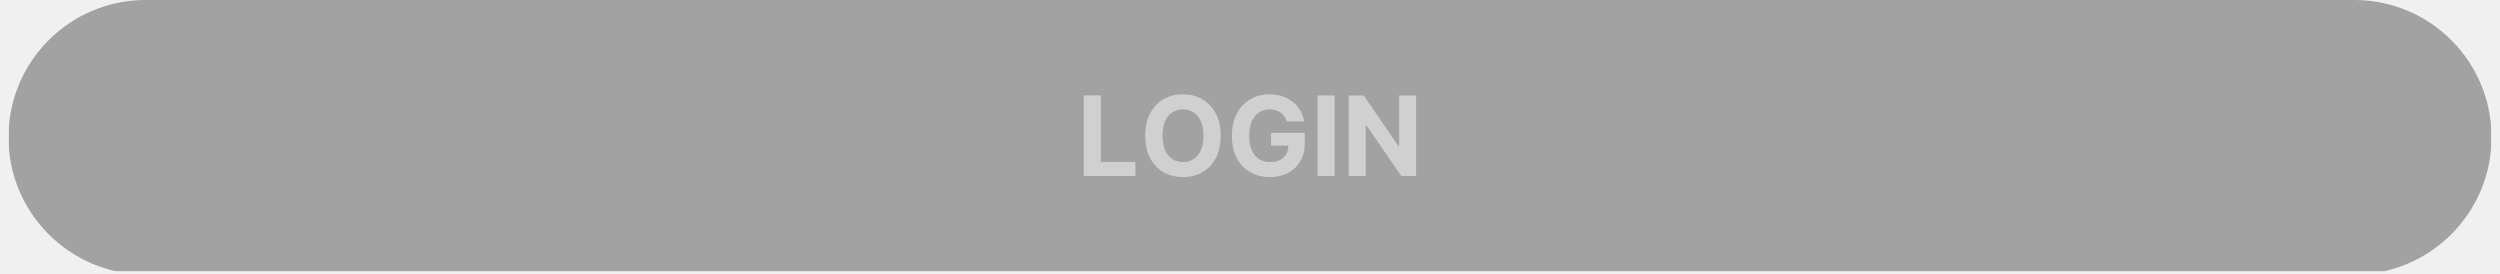
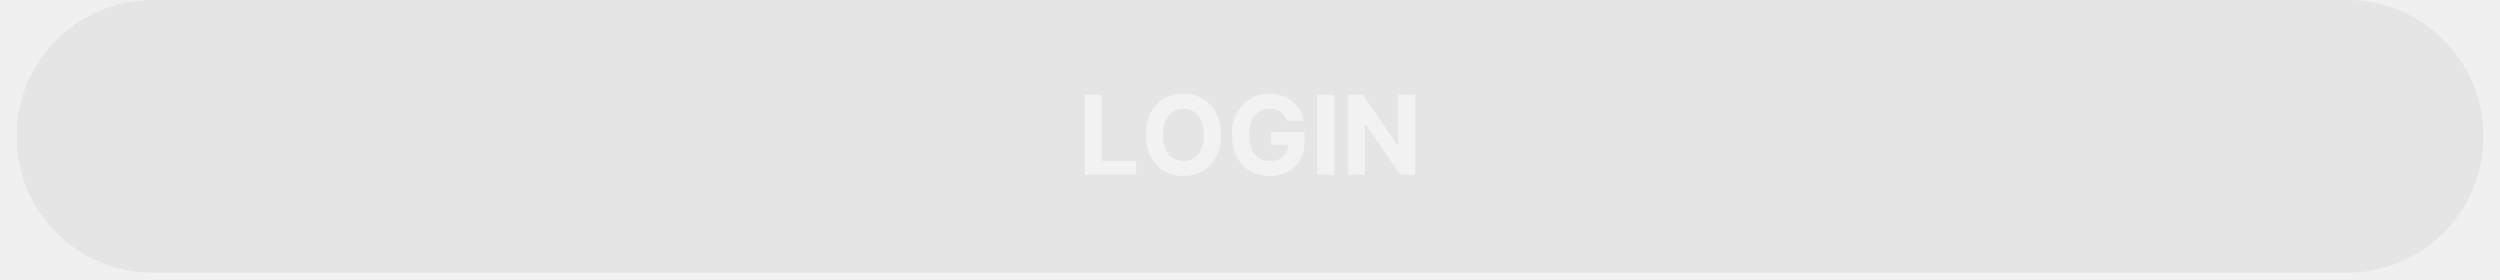
- <svg xmlns="http://www.w3.org/2000/svg" width="448" zoomAndPan="magnify" viewBox="0 0 336 36.75" height="49" preserveAspectRatio="xMidYMid meet" version="1.0">
+ <svg xmlns="http://www.w3.org/2000/svg" width="448" zoomAndPan="magnify" viewBox="0 0 336 37.5" height="50" preserveAspectRatio="xMidYMid meet" version="1.0">
  <defs>
-     <filter x="0%" y="0%" width="100%" height="100%" id="52a8fb93eb">
+     <filter x="0%" y="0%" width="100%" height="100%" id="7e8d114da2">
      <feColorMatrix values="0 0 0 0 1 0 0 0 0 1 0 0 0 0 1 0 0 0 1 0" color-interpolation-filters="sRGB" />
    </filter>
    <g />
-     <clipPath id="18dfeffa71">
-       <path d="M 1.137 0 L 334.863 0 L 334.863 36.5 L 1.137 36.5 Z M 1.137 0 " clip-rule="nonzero" />
+     <clipPath id="7c1b36d72e">
+       <path d="M 2.211 0 L 333.789 0 L 333.789 37 L 2.211 37 Z M 2.211 0 " clip-rule="nonzero" />
    </clipPath>
-     <mask id="07af461d88">
-       <g filter="url(#52a8fb93eb)">
-         <rect x="-33.6" width="403.2" fill="#000000" y="-3.675" height="44.1" fill-opacity="0.498" />
+     <mask id="edb0e9e309">
+       <g filter="url(#7e8d114da2)">
+         <rect x="-33.6" width="403.2" fill="#000000" y="-3.75" height="45" fill-opacity="0.5" />
      </g>
    </mask>
-     <clipPath id="071ea9a33d">
-       <path d="M 0.137 0 L 333.863 0 L 333.863 36.5 L 0.137 36.5 Z M 0.137 0 " clip-rule="nonzero" />
+     <clipPath id="f373d4c3a5">
+       <path d="M 0.211 0 L 331.789 0 L 331.789 36.648 L 0.211 36.648 Z M 0.211 0 " clip-rule="nonzero" />
    </clipPath>
-     <clipPath id="ab843b1e8d">
-       <path d="M 18.578 0 L 315.422 0 C 325.609 0 333.863 8.258 333.863 18.441 C 333.863 28.629 325.609 36.887 315.422 36.887 L 18.578 36.887 C 8.391 36.887 0.137 28.629 0.137 18.441 C 0.137 8.258 8.391 0 18.578 0 " clip-rule="nonzero" />
+     <clipPath id="154832f79f">
+       <path d="M 18.535 0 L 313.465 0 C 323.586 0 331.789 8.203 331.789 18.324 C 331.789 28.445 323.586 36.648 313.465 36.648 L 18.535 36.648 C 8.414 36.648 0.211 28.445 0.211 18.324 C 0.211 8.203 8.414 0 18.535 0 Z M 18.535 0 " clip-rule="nonzero" />
    </clipPath>
-     <clipPath id="139cbd19d8">
-       <rect x="0" width="334" y="0" height="37" />
+     <clipPath id="a9013ade63">
+       <rect x="0" width="332" y="0" height="37" />
    </clipPath>
-     <mask id="c9c000bff5">
-       <g filter="url(#52a8fb93eb)">
-         <rect x="-33.6" width="403.2" fill="#000000" y="-3.675" height="44.1" fill-opacity="0.498" />
+     <mask id="556c773110">
+       <g filter="url(#7e8d114da2)">
+         <rect x="-33.6" width="403.2" fill="#000000" y="-3.75" height="45" fill-opacity="0.5" />
      </g>
    </mask>
-     <clipPath id="fb71d6dc91">
-       <rect x="0" width="49" y="0" height="19" />
+     <clipPath id="30076d751a">
+       <rect x="0" width="48" y="0" height="19" />
    </clipPath>
  </defs>
-   <g clip-path="url(#18dfeffa71)">
-     <g mask="url(#07af461d88)">
-       <g transform="matrix(1, 0, 0, 1, 1, 0.000000000000002571)">
-         <g clip-path="url(#139cbd19d8)">
-           <g clip-path="url(#071ea9a33d)">
-             <g clip-path="url(#ab843b1e8d)">
-               <path fill="#545454" d="M 0.137 0 L 335.672 0 L 335.672 37.699 L 0.137 37.699 Z M 0.137 0 " fill-opacity="1" fill-rule="nonzero" />
+   <g clip-path="url(#7c1b36d72e)">
+     <g mask="url(#edb0e9e309)">
+       <g transform="matrix(1, 0, 0, 1, 2, -0.000000000000001478)">
+         <g clip-path="url(#a9013ade63)">
+           <g clip-path="url(#f373d4c3a5)">
+             <g clip-path="url(#154832f79f)">
+               <path fill="#d9d9d9" d="M 0.211 0 L 331.789 0 L 331.789 36.648 L 0.211 36.648 Z M 0.211 0 " fill-opacity="1" fill-rule="nonzero" />
            </g>
          </g>
        </g>
      </g>
    </g>
  </g>
-   <g mask="url(#c9c000bff5)">
-     <g transform="matrix(1, 0, 0, 1, 143, 9)">
-       <g clip-path="url(#fb71d6dc91)">
+   <g mask="url(#556c773110)">
+     <g transform="matrix(1, 0, 0, 1, 144, 9)">
+       <g clip-path="url(#30076d751a)">
        <g fill="#ffffff" fill-opacity="1">
-           <g transform="translate(1.718556, 14.65539)">
+           <g transform="translate(0.868598, 14.50293)">
            <g>
-               <path d="M 0.938 0 L 0.938 -10.828 L 3.234 -10.828 L 3.234 -1.891 L 7.875 -1.891 L 7.875 0 Z M 0.938 0 " />
+               <path d="M 0.938 0 L 0.938 -10.766 L 3.203 -10.766 L 3.203 -1.875 L 7.828 -1.875 L 7.828 0 Z M 0.938 0 " />
            </g>
          </g>
        </g>
        <g fill="#ffffff" fill-opacity="1">
-           <g transform="translate(10.17054, 14.65539)">
+           <g transform="translate(9.266114, 14.50293)">
            <g>
-               <path d="M 10.891 -5.422 C 10.891 -4.234 10.664 -3.223 10.219 -2.391 C 9.781 -1.566 9.176 -0.938 8.406 -0.5 C 7.645 -0.07 6.785 0.141 5.828 0.141 C 4.859 0.141 3.988 -0.07 3.219 -0.5 C 2.457 -0.938 1.852 -1.57 1.406 -2.406 C 0.969 -3.238 0.75 -4.242 0.75 -5.422 C 0.75 -6.598 0.969 -7.598 1.406 -8.422 C 1.852 -9.254 2.457 -9.891 3.219 -10.328 C 3.988 -10.766 4.859 -10.984 5.828 -10.984 C 6.785 -10.984 7.645 -10.766 8.406 -10.328 C 9.176 -9.891 9.781 -9.254 10.219 -8.422 C 10.664 -7.598 10.891 -6.598 10.891 -5.422 Z M 8.578 -5.422 C 8.578 -6.566 8.32 -7.441 7.812 -8.047 C 7.312 -8.648 6.648 -8.953 5.828 -8.953 C 4.992 -8.953 4.328 -8.648 3.828 -8.047 C 3.328 -7.441 3.078 -6.566 3.078 -5.422 C 3.078 -4.273 3.328 -3.395 3.828 -2.781 C 4.328 -2.176 4.992 -1.875 5.828 -1.875 C 6.648 -1.875 7.312 -2.176 7.812 -2.781 C 8.32 -3.395 8.578 -4.273 8.578 -5.422 Z M 8.578 -5.422 " />
+               <path d="M 10.828 -5.375 C 10.828 -4.207 10.602 -3.211 10.156 -2.391 C 9.719 -1.566 9.117 -0.938 8.359 -0.5 C 7.598 -0.07 6.738 0.141 5.781 0.141 C 4.82 0.141 3.961 -0.07 3.203 -0.5 C 2.441 -0.938 1.844 -1.566 1.406 -2.391 C 0.969 -3.211 0.75 -4.207 0.75 -5.375 C 0.75 -6.551 0.969 -7.551 1.406 -8.375 C 1.844 -9.195 2.441 -9.82 3.203 -10.25 C 3.961 -10.688 4.82 -10.906 5.781 -10.906 C 6.738 -10.906 7.598 -10.688 8.359 -10.25 C 9.117 -9.82 9.719 -9.195 10.156 -8.375 C 10.602 -7.551 10.828 -6.551 10.828 -5.375 Z M 8.516 -5.375 C 8.516 -6.52 8.266 -7.391 7.766 -7.984 C 7.273 -8.586 6.613 -8.891 5.781 -8.891 C 4.957 -8.891 4.297 -8.586 3.797 -7.984 C 3.297 -7.391 3.047 -6.52 3.047 -5.375 C 3.047 -4.238 3.297 -3.367 3.797 -2.766 C 4.297 -2.16 4.957 -1.859 5.781 -1.859 C 6.613 -1.859 7.273 -2.16 7.766 -2.766 C 8.266 -3.367 8.516 -4.238 8.516 -5.375 Z M 8.516 -5.375 " />
            </g>
          </g>
        </g>
        <g fill="#ffffff" fill-opacity="1">
-           <g transform="translate(21.81715, 14.65539)">
+           <g transform="translate(20.83766, 14.50293)">
            <g>
-               <path d="M 8.125 -7.328 C 7.977 -7.836 7.707 -8.234 7.312 -8.516 C 6.926 -8.805 6.441 -8.953 5.859 -8.953 C 5.023 -8.953 4.352 -8.645 3.844 -8.031 C 3.332 -7.426 3.078 -6.555 3.078 -5.422 C 3.078 -4.297 3.328 -3.422 3.828 -2.797 C 4.328 -2.18 5.008 -1.875 5.875 -1.875 C 6.633 -1.875 7.234 -2.07 7.672 -2.469 C 8.109 -2.863 8.332 -3.398 8.344 -4.078 L 6.016 -4.078 L 6.016 -5.797 L 10.547 -5.797 L 10.547 -4.438 C 10.547 -3.488 10.344 -2.672 9.938 -1.984 C 9.539 -1.297 8.988 -0.77 8.281 -0.406 C 7.582 -0.039 6.773 0.141 5.859 0.141 C 4.848 0.141 3.957 -0.082 3.188 -0.531 C 2.414 -0.977 1.816 -1.613 1.391 -2.438 C 0.961 -3.27 0.75 -4.258 0.75 -5.406 C 0.75 -6.57 0.973 -7.57 1.422 -8.406 C 1.867 -9.238 2.473 -9.875 3.234 -10.312 C 4.004 -10.758 4.863 -10.984 5.812 -10.984 C 6.633 -10.984 7.375 -10.828 8.031 -10.516 C 8.695 -10.203 9.238 -9.77 9.656 -9.219 C 10.082 -8.676 10.348 -8.047 10.453 -7.328 Z M 8.125 -7.328 " />
+               <path d="M 8.078 -7.281 C 7.93 -7.789 7.66 -8.188 7.266 -8.469 C 6.879 -8.75 6.395 -8.891 5.812 -8.891 C 4.988 -8.891 4.32 -8.586 3.812 -7.984 C 3.301 -7.379 3.047 -6.516 3.047 -5.391 C 3.047 -4.266 3.297 -3.395 3.797 -2.781 C 4.305 -2.164 4.988 -1.859 5.844 -1.859 C 6.594 -1.859 7.18 -2.055 7.609 -2.453 C 8.047 -2.848 8.273 -3.379 8.297 -4.047 L 5.984 -4.047 L 5.984 -5.766 L 10.484 -5.766 L 10.484 -4.406 C 10.484 -3.457 10.281 -2.645 9.875 -1.969 C 9.477 -1.289 8.93 -0.77 8.234 -0.406 C 7.535 -0.039 6.734 0.141 5.828 0.141 C 4.816 0.141 3.926 -0.078 3.156 -0.516 C 2.395 -0.961 1.801 -1.598 1.375 -2.422 C 0.957 -3.254 0.75 -4.238 0.75 -5.375 C 0.75 -6.531 0.969 -7.52 1.406 -8.344 C 1.852 -9.176 2.457 -9.812 3.219 -10.25 C 3.977 -10.688 4.832 -10.906 5.781 -10.906 C 6.594 -10.906 7.328 -10.75 7.984 -10.438 C 8.641 -10.133 9.176 -9.707 9.594 -9.156 C 10.02 -8.613 10.285 -7.988 10.391 -7.281 Z M 8.078 -7.281 " />
            </g>
          </g>
        </g>
        <g fill="#ffffff" fill-opacity="1">
-           <g transform="translate(33.14641, 14.65539)">
+           <g transform="translate(32.09391, 14.50293)">
            <g>
-               <path d="M 3.234 -10.828 L 3.234 0 L 0.938 0 L 0.938 -10.828 Z M 3.234 -10.828 " />
+               <path d="M 3.203 -10.766 L 3.203 0 L 0.938 0 L 0.938 -10.766 Z M 3.203 -10.766 " />
            </g>
          </g>
        </g>
        <g fill="#ffffff" fill-opacity="1">
-           <g transform="translate(37.32481, 14.65539)">
+           <g transform="translate(36.24538, 14.50293)">
            <g>
-               <path d="M 10 -10.828 L 10 0 L 8.016 0 L 3.312 -6.812 L 3.234 -6.812 L 3.234 0 L 0.938 0 L 0.938 -10.828 L 2.953 -10.828 L 7.625 -4.016 L 7.719 -4.016 L 7.719 -10.828 Z M 10 -10.828 " />
+               <path d="M 9.938 -10.766 L 9.938 0 L 7.969 0 L 3.297 -6.766 L 3.203 -6.766 L 3.203 0 L 0.938 0 L 0.938 -10.766 L 2.938 -10.766 L 7.578 -4 L 7.672 -4 L 7.672 -10.766 Z M 9.938 -10.766 " />
            </g>
          </g>
        </g>
      </g>
    </g>
  </g>
</svg>
